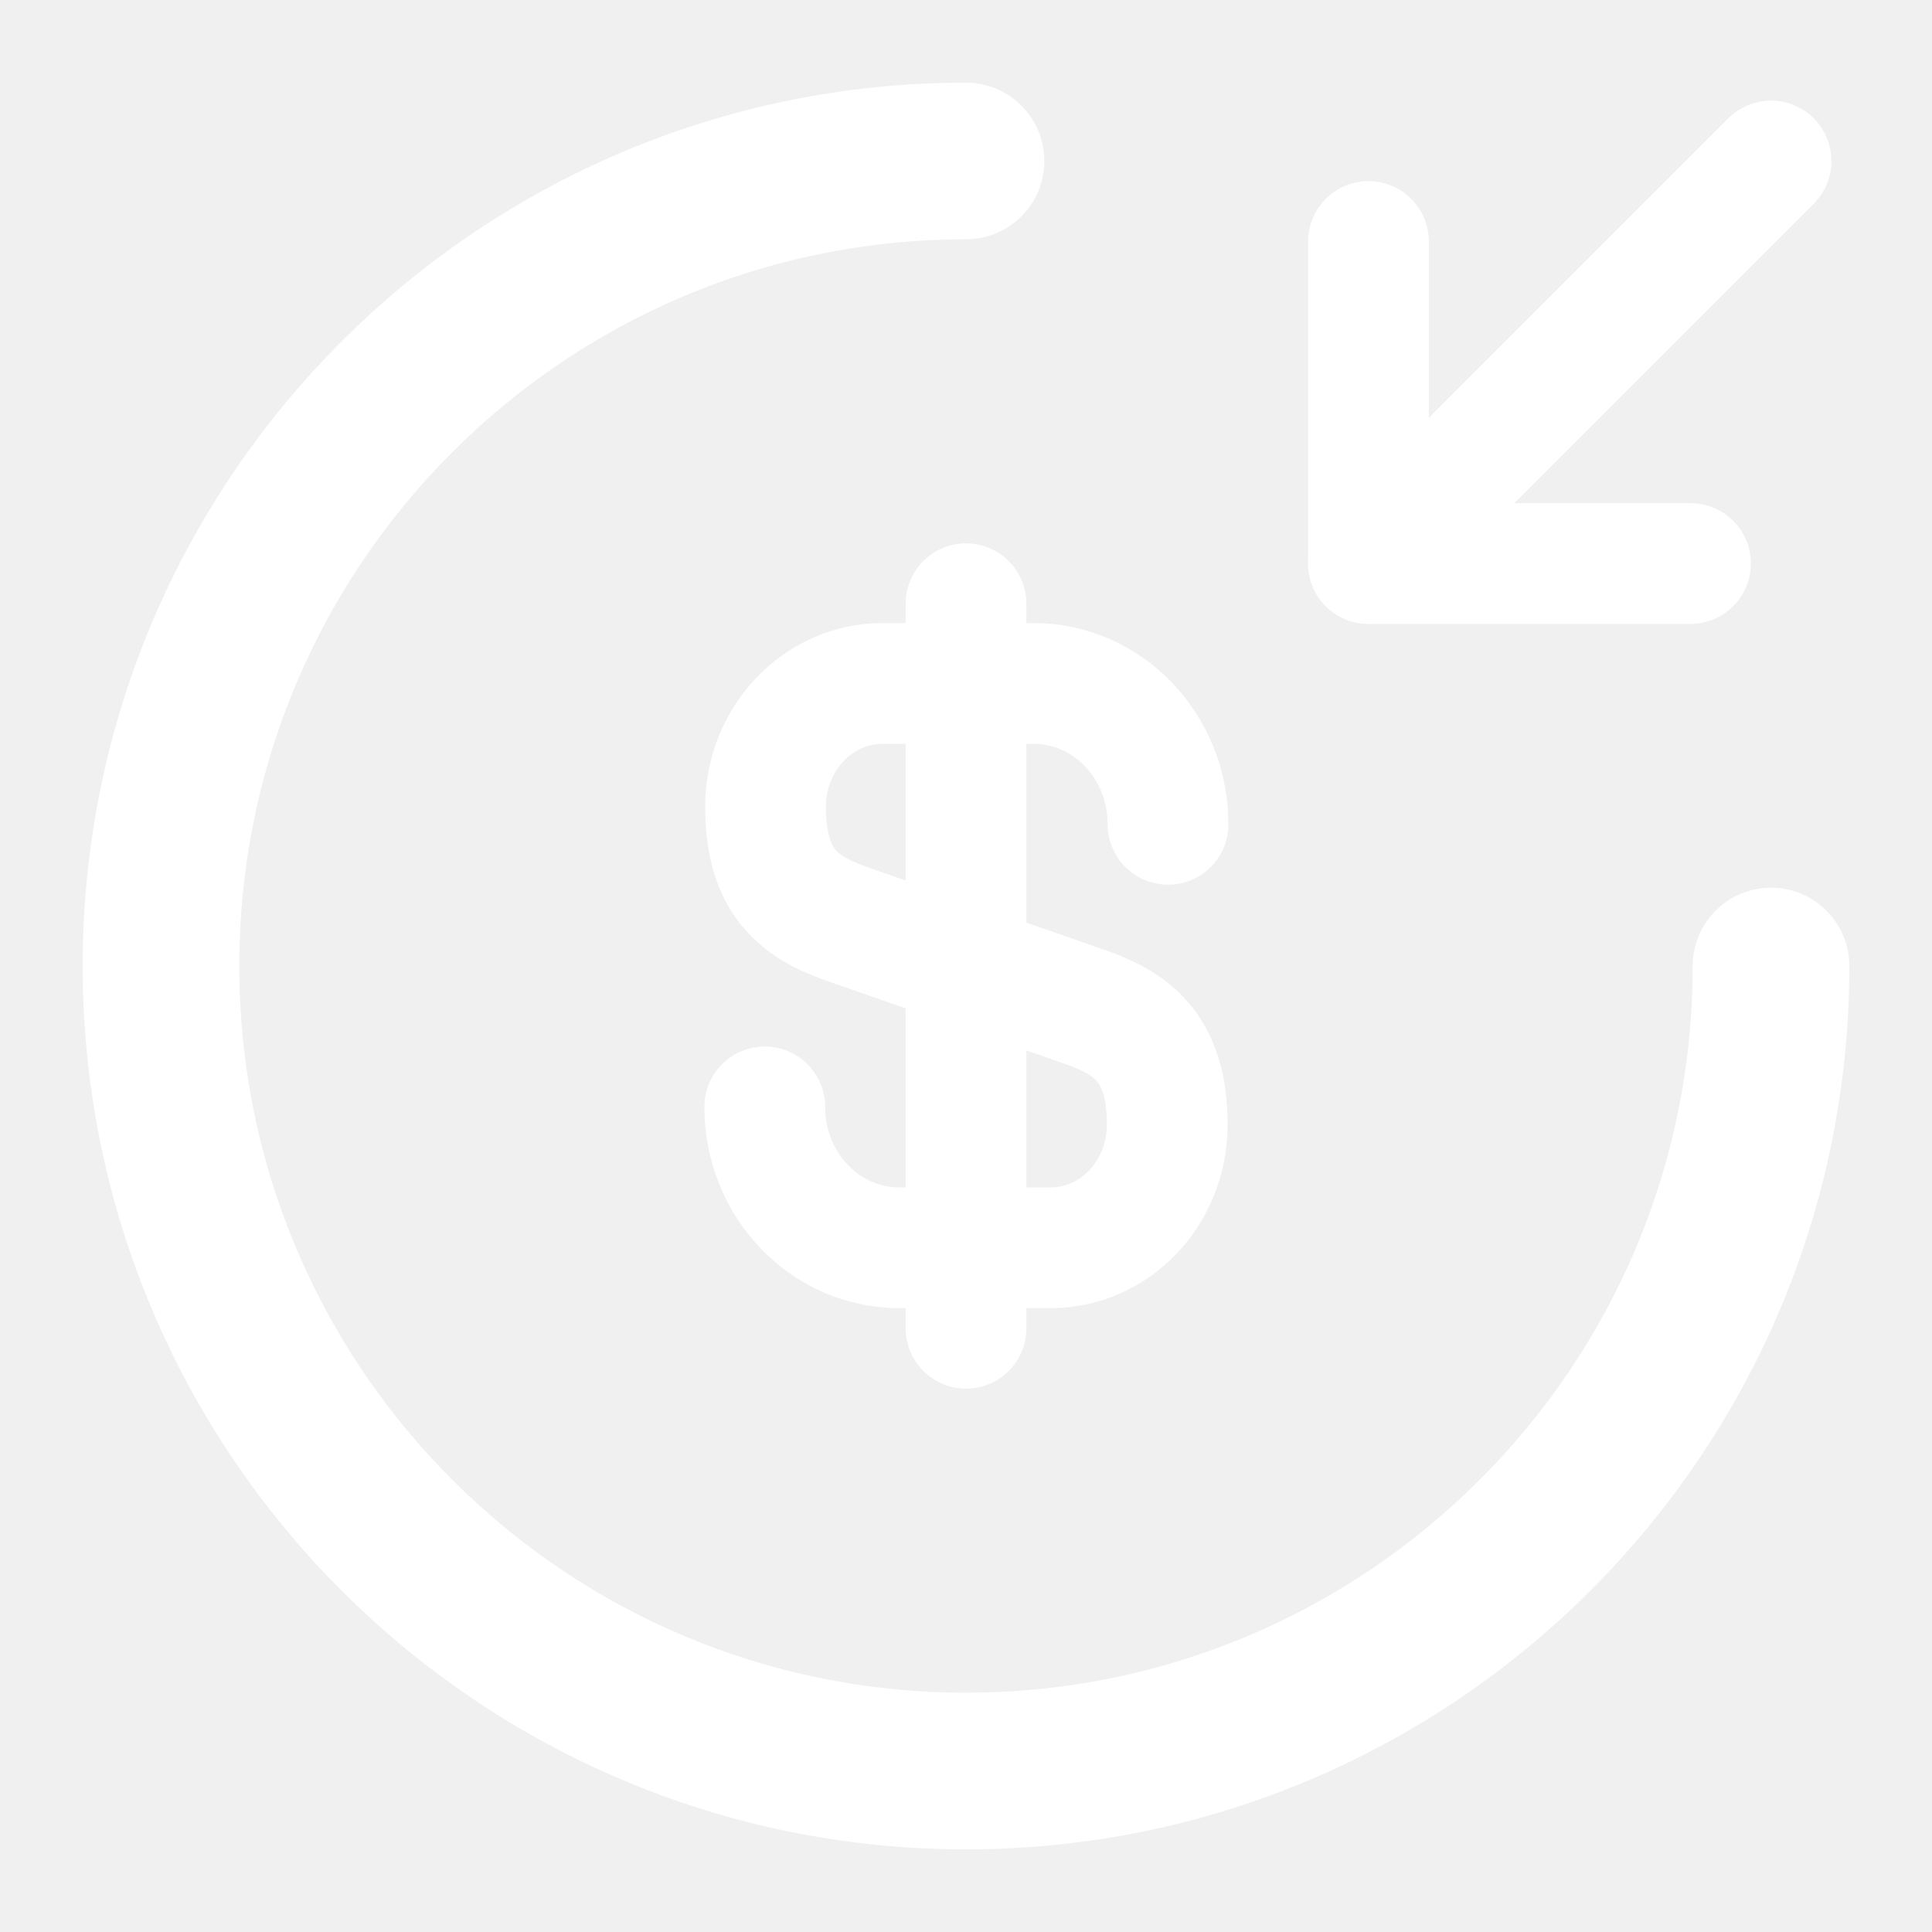
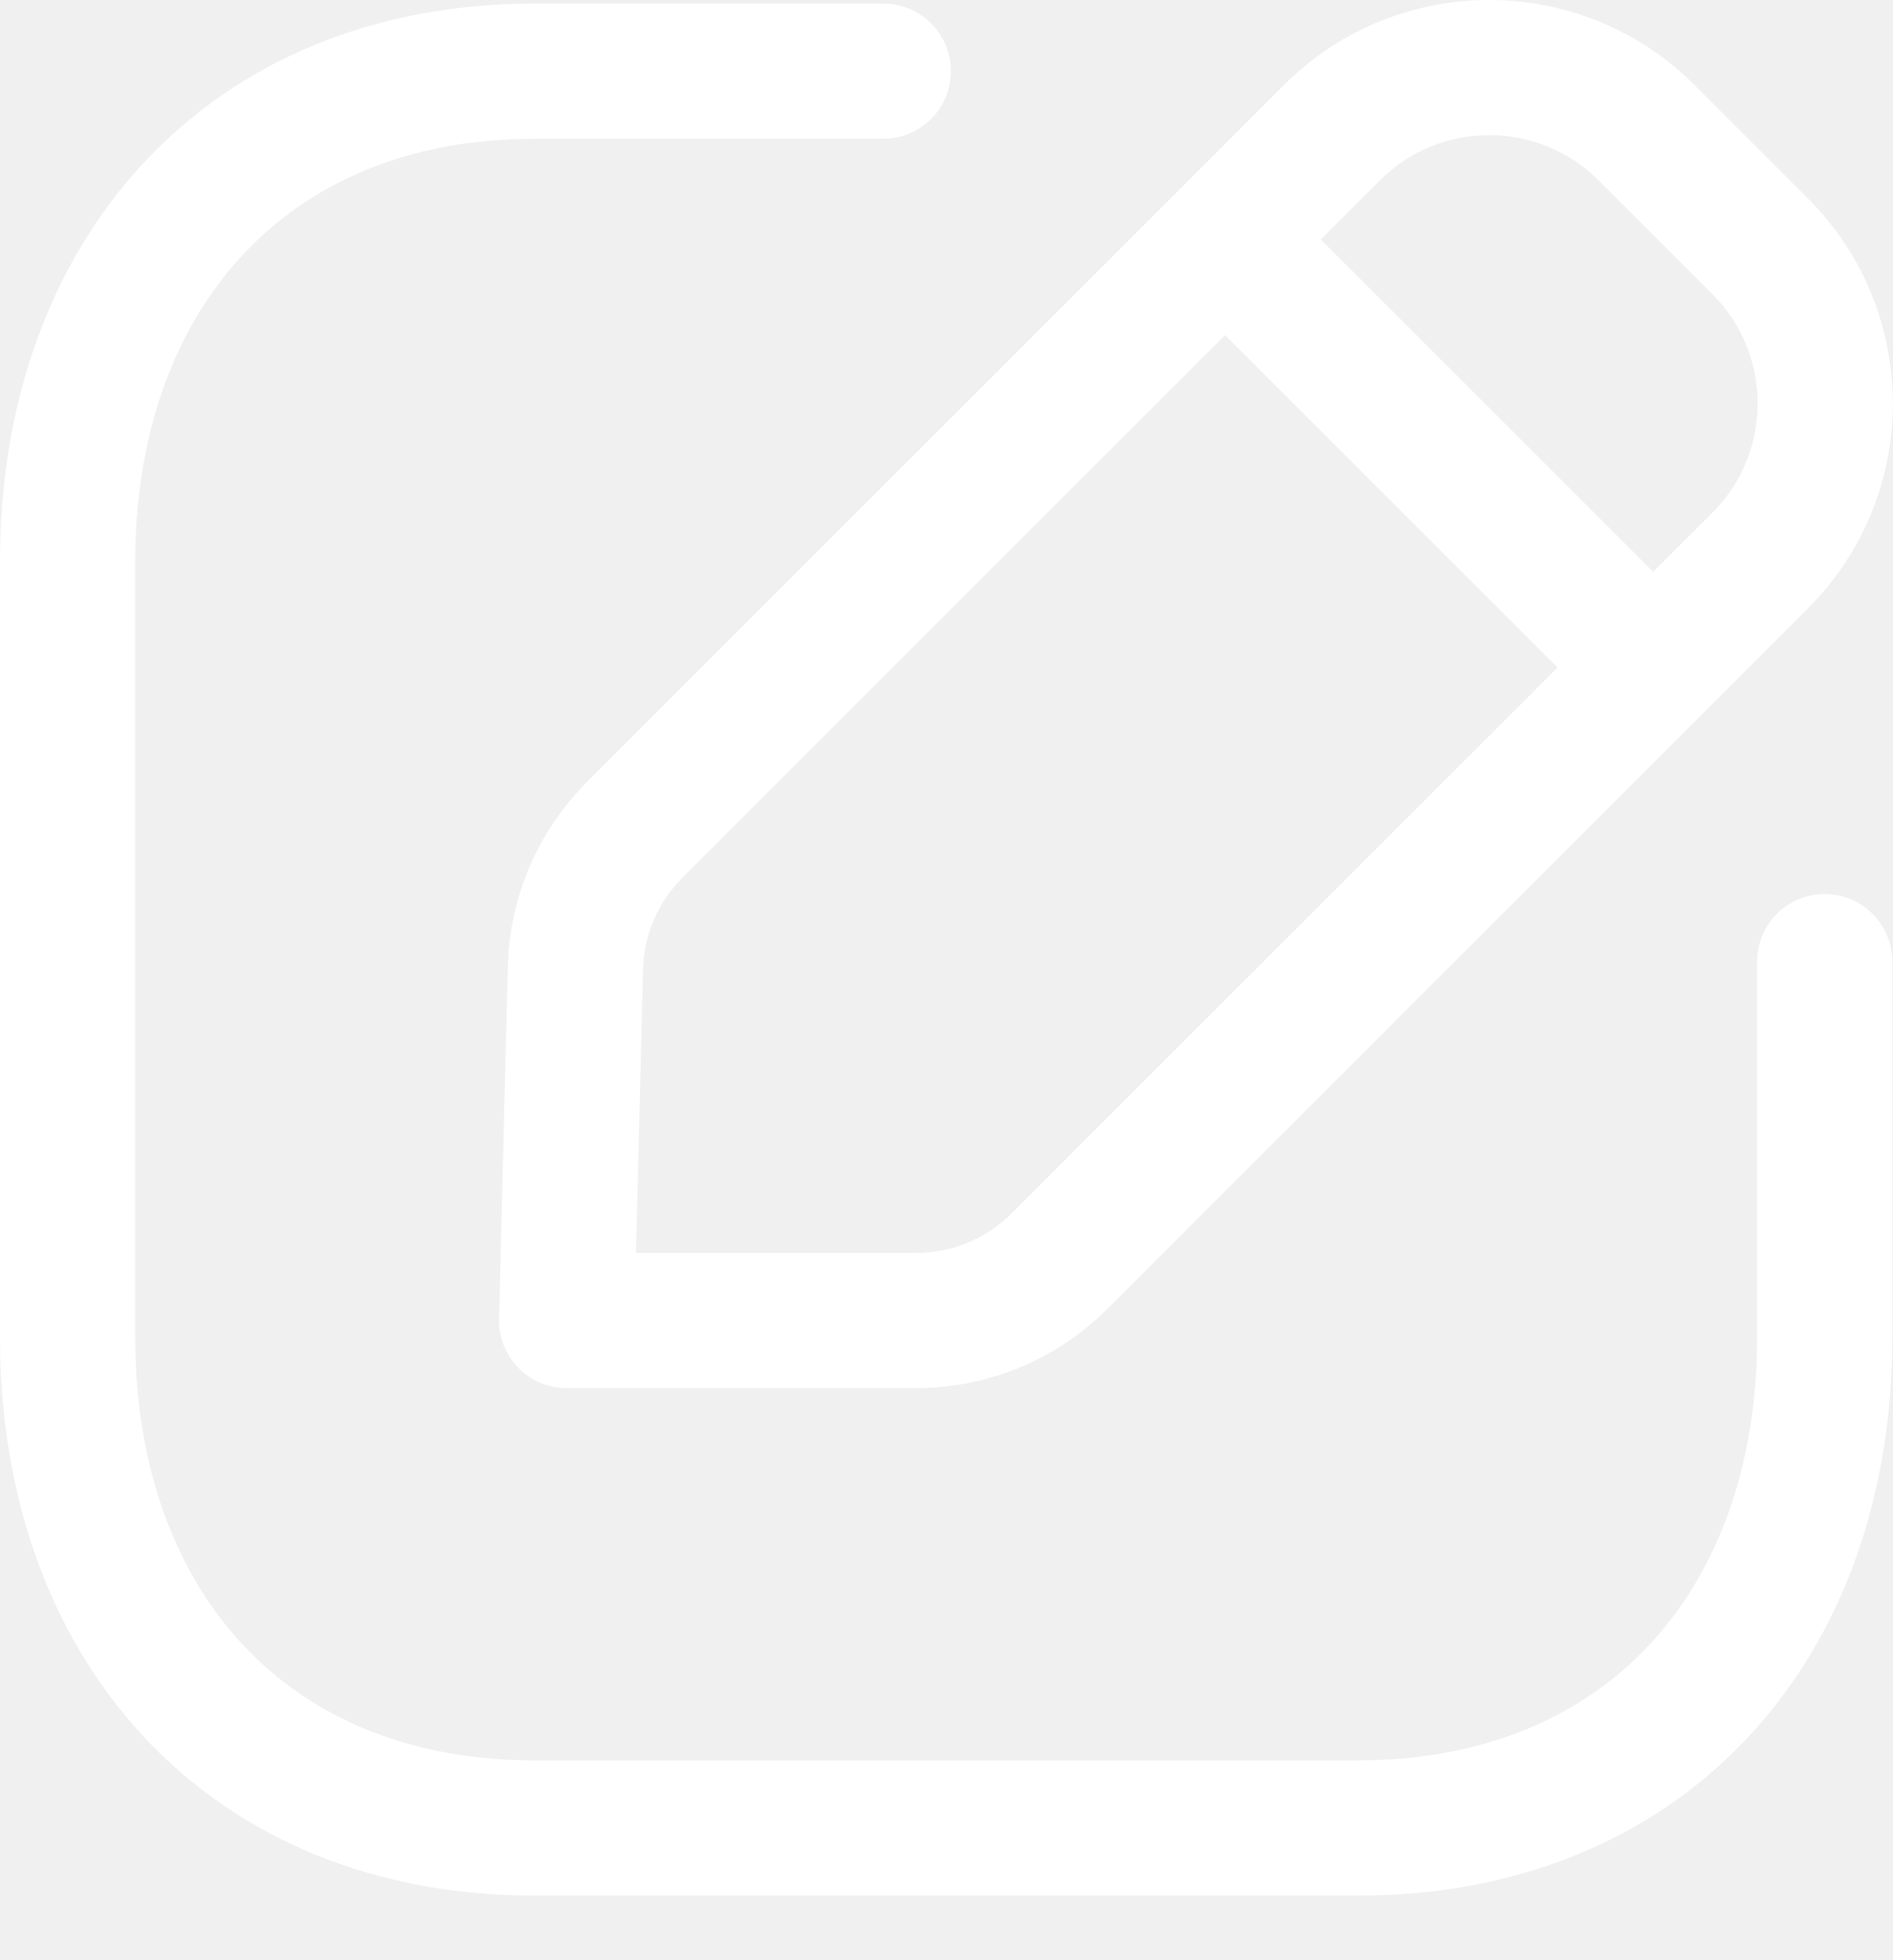
- <svg xmlns="http://www.w3.org/2000/svg" width="37" height="37" viewBox="0 0 37 37" fill="none">
-   <path d="M14.646 21.198C14.646 22.693 15.802 23.896 17.22 23.896H20.119C21.352 23.896 22.354 22.848 22.354 21.537C22.354 20.134 21.737 19.625 20.828 19.302L16.187 17.683C15.278 17.359 14.661 16.866 14.661 15.448C14.661 14.153 15.663 13.089 16.897 13.089H19.795C21.213 13.089 22.369 14.291 22.369 15.787" stroke="white" stroke-width="2.312" stroke-linecap="round" stroke-linejoin="round" />
-   <path d="M18.5 11.562V25.438" stroke="white" stroke-width="2.312" stroke-linecap="round" stroke-linejoin="round" />
-   <path d="M33.917 18.5C33.917 27.01 27.01 33.917 18.5 33.917C9.99 33.917 3.083 27.01 3.083 18.5C3.083 9.99 9.99 3.083 18.5 3.083" stroke="white" stroke-width="3" stroke-linecap="round" stroke-linejoin="round" />
-   <path d="M26.208 4.625V10.792H32.375" stroke="white" stroke-width="2.312" stroke-linecap="round" stroke-linejoin="round" />
-   <path d="M33.917 3.083L26.208 10.792" stroke="white" stroke-width="2.312" stroke-linecap="round" stroke-linejoin="round" />
+ <svg xmlns="http://www.w3.org/2000/svg" width="28" height="29" viewBox="0 0 28 29" fill="none">
+   <path d="M13.066 1.053H7.906C3.661 1.053 1 4.058 1 8.312V19.788C1 24.042 3.649 27.047 7.906 27.047H20.085C24.343 27.047 26.992 24.042 26.992 19.788V14.228" stroke="white" stroke-width="2" stroke-linecap="round" stroke-linejoin="round" />
+   <path fill-rule="evenodd" clip-rule="evenodd" d="M9.389 12.278L19.703 1.963C20.988 0.679 23.071 0.679 24.356 1.963L26.036 3.643C27.321 4.928 27.321 7.012 26.036 8.295L15.672 18.66C15.11 19.222 14.348 19.538 13.553 19.538H8.382L8.512 14.32C8.531 13.553 8.845 12.821 9.389 12.278Z" stroke="white" stroke-width="2" stroke-linecap="round" stroke-linejoin="round" />
+   <path d="M18.136 3.557L24.438 9.859" stroke="white" stroke-width="2" stroke-linecap="round" stroke-linejoin="round" />
</svg>
